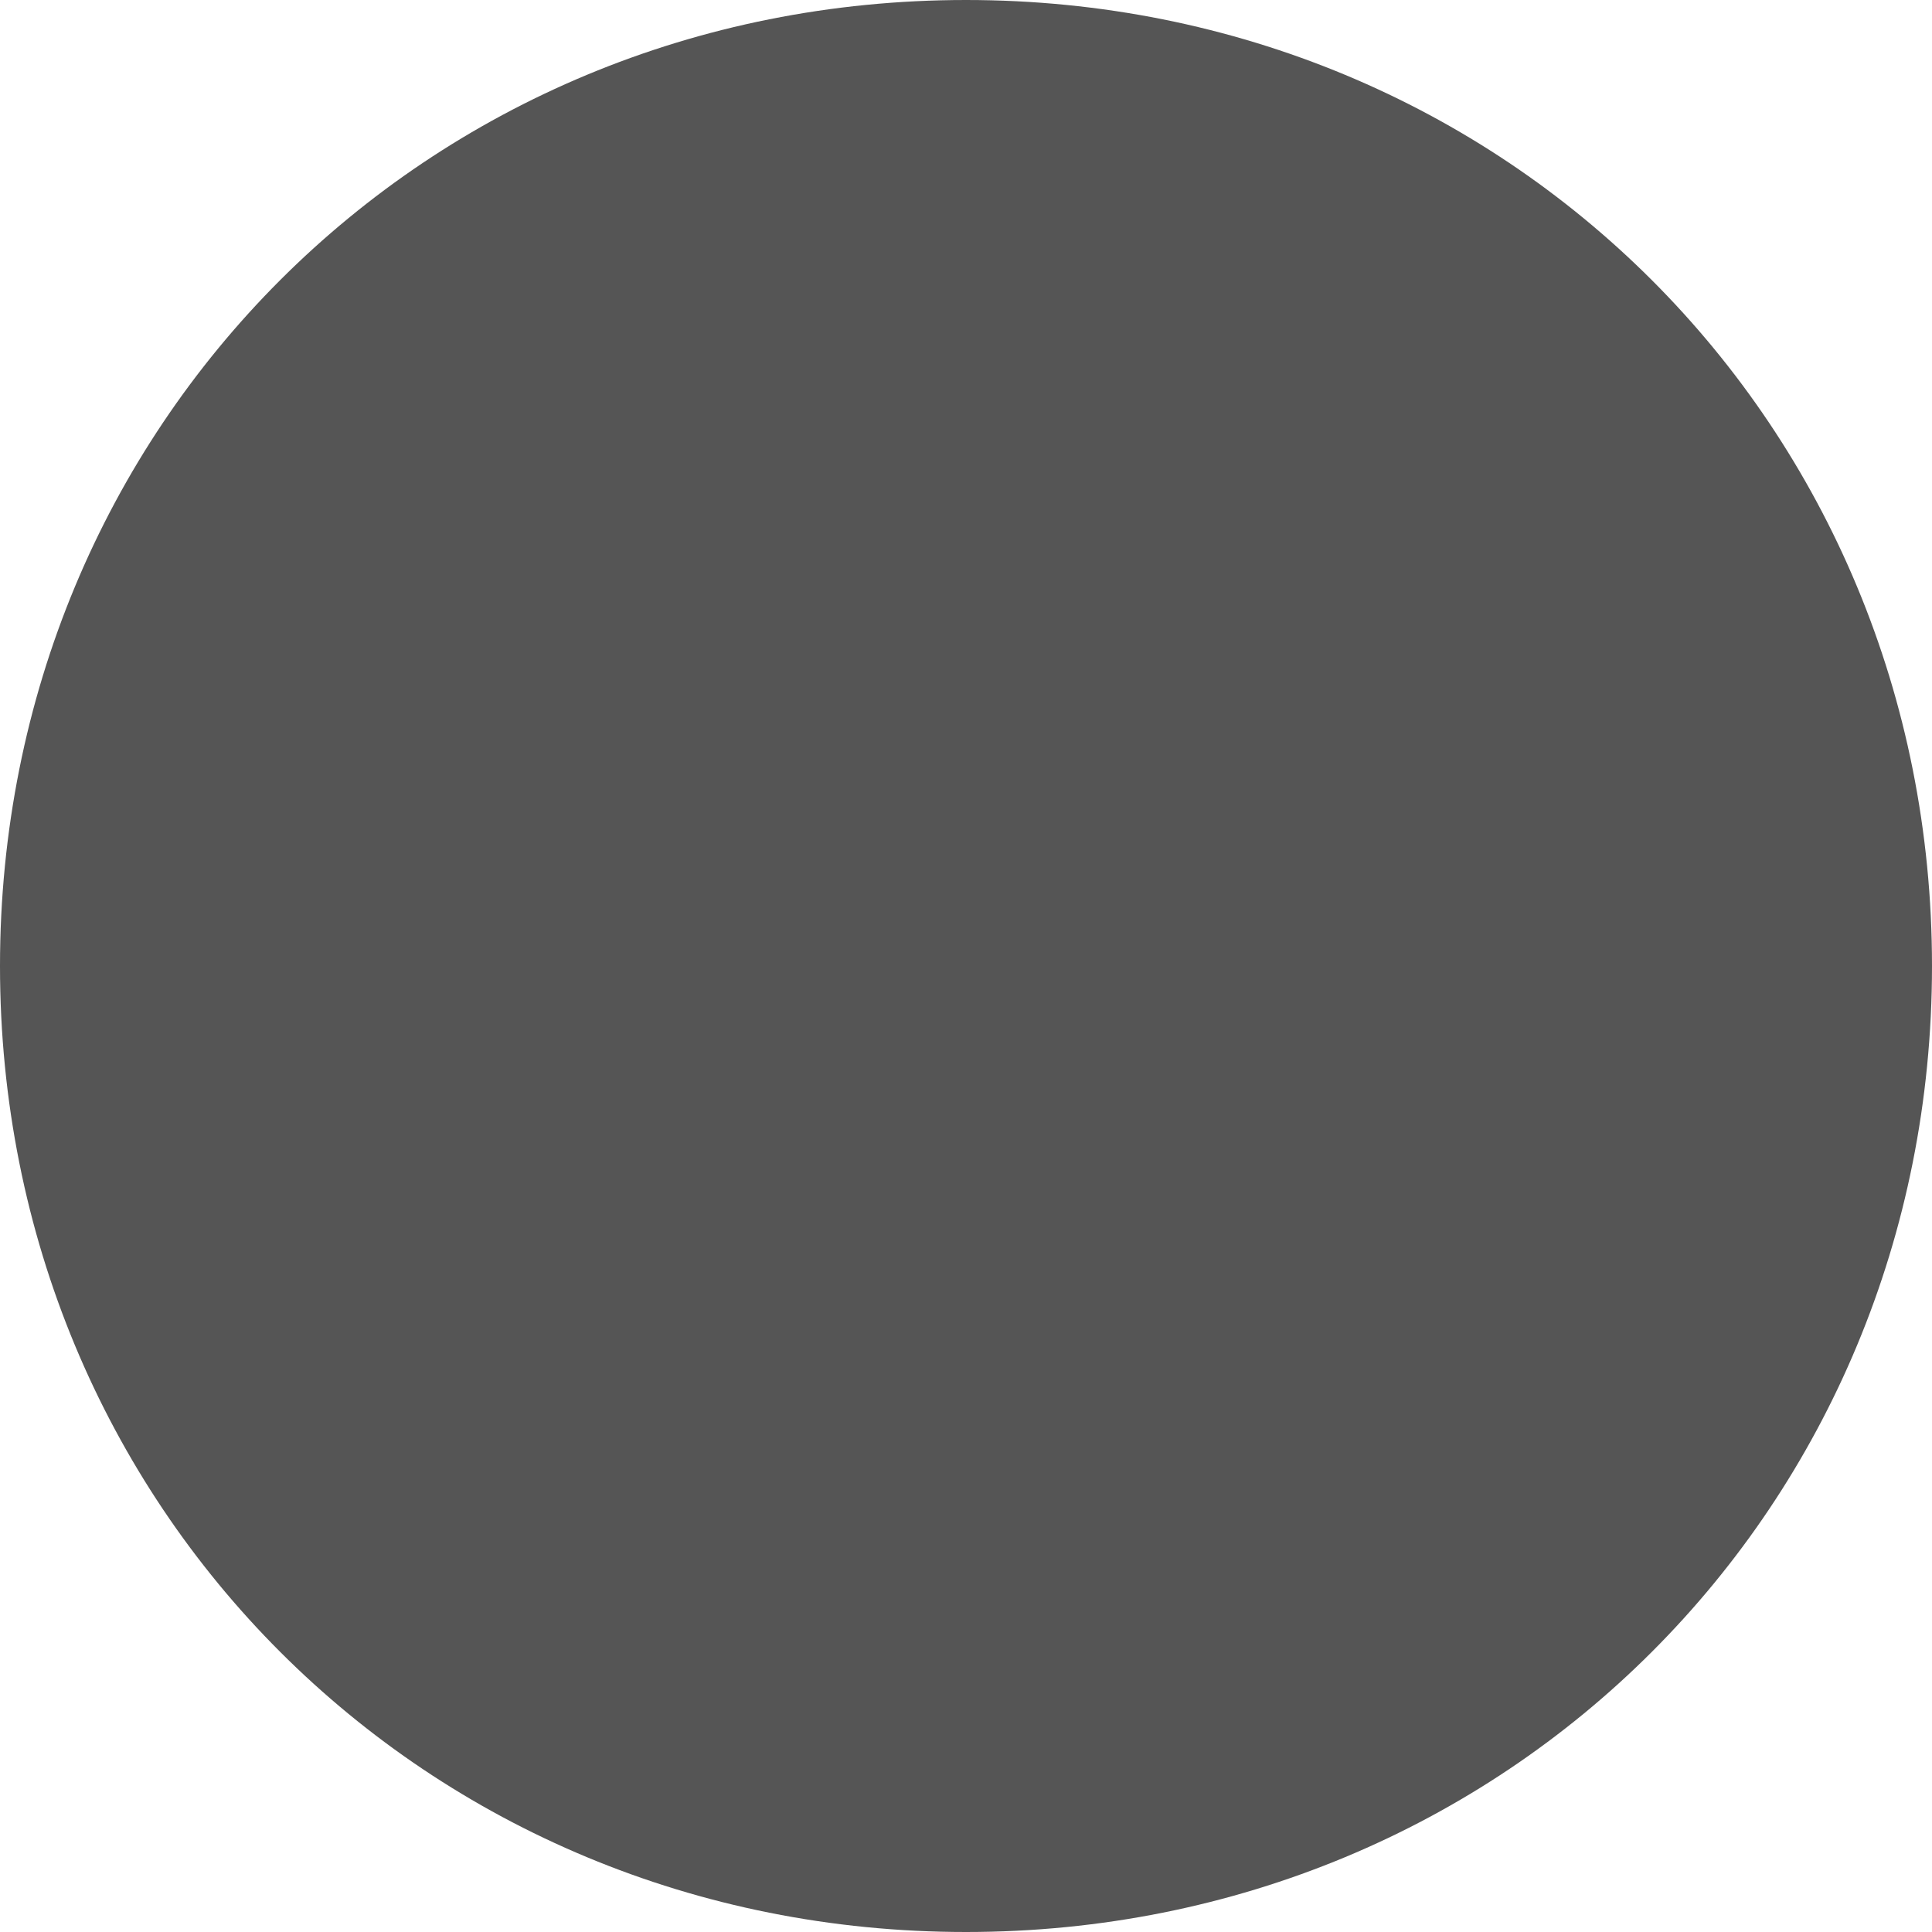
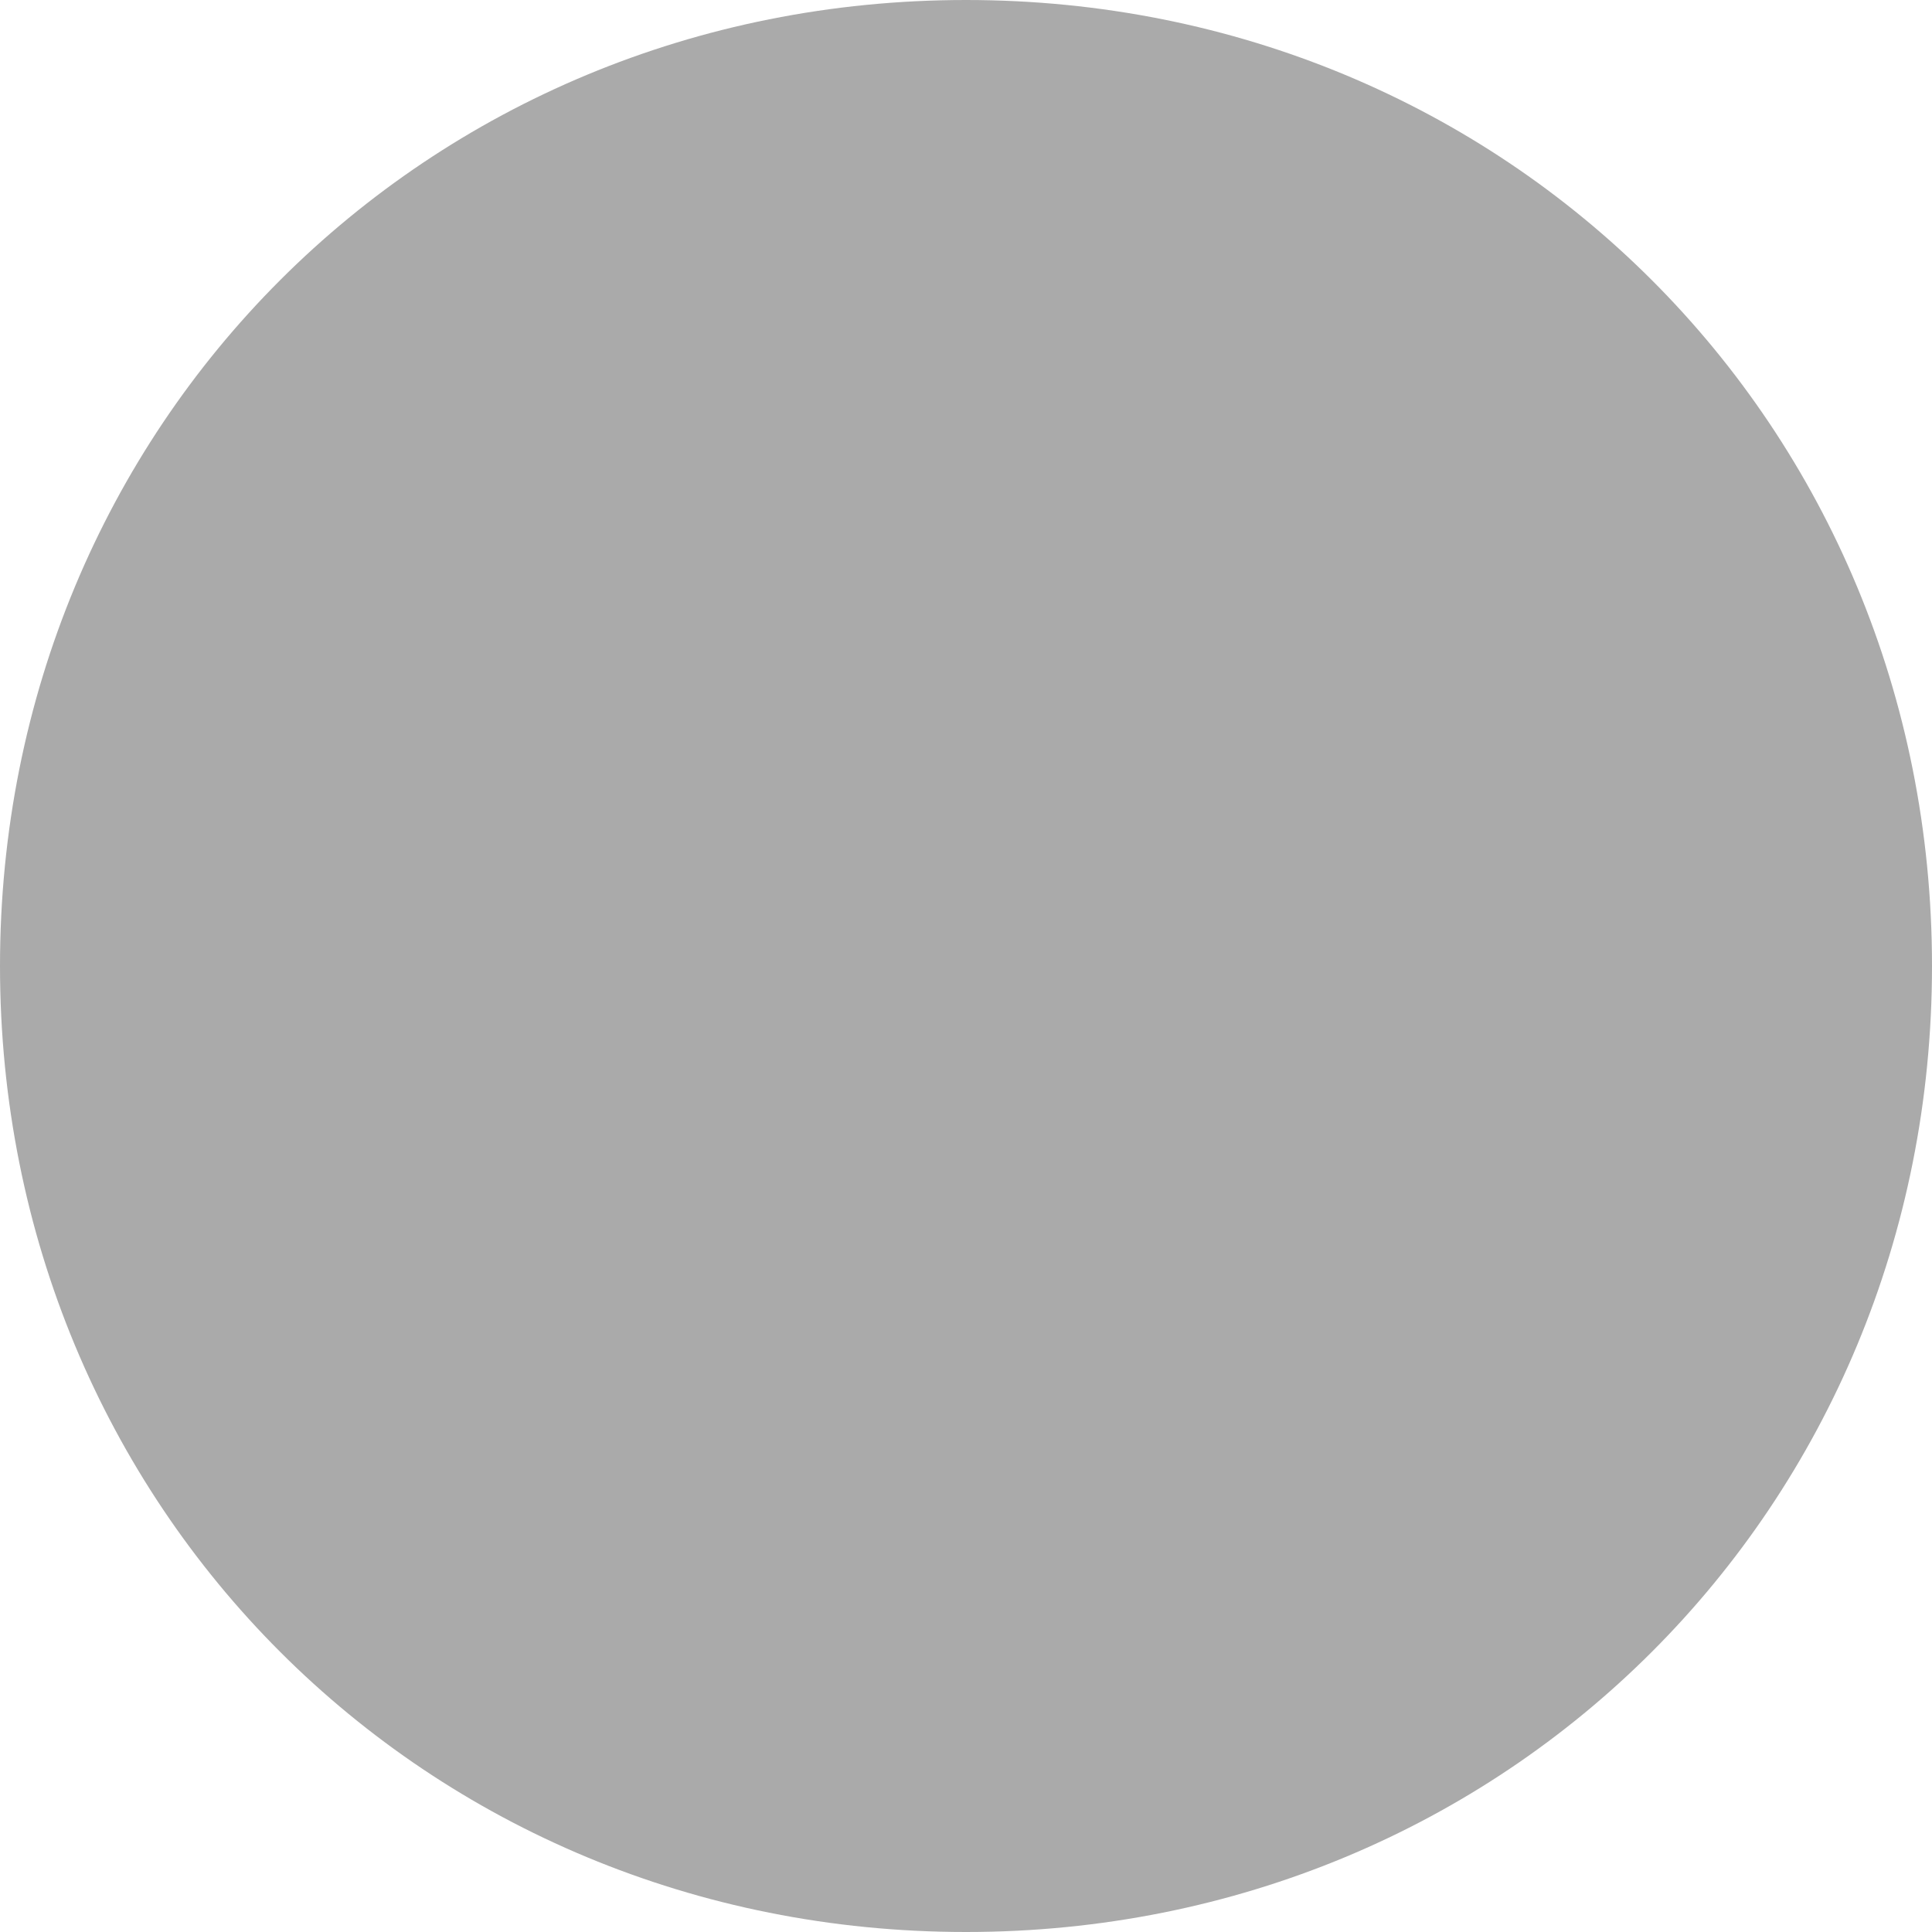
<svg xmlns="http://www.w3.org/2000/svg" version="1.1" width="10px" height="10px">
-   <g transform="matrix(1 0 0 1 -156 -240 )">
-     <path d="M 161 240  C 163.8 240  166 242.2  166 245  C 166 247.8  163.8 250  161 250  C 158.2 250  156 247.8  156 245  C 156 242.2  158.2 240  161 240  Z " fill-rule="nonzero" fill="#555555" stroke="none" />
+   <g transform="matrix(1 0 0 1 -174 -240 )">
+     <path d="M 179 240  C 181.8 240  184 242.2  184 245  C 184 247.8  181.8 250  179 250  C 176.2 250  174 247.8  174 245  C 174 242.2  176.2 240  179 240  Z " fill-rule="nonzero" fill="#aaaaaa" stroke="none" />
  </g>
</svg>
